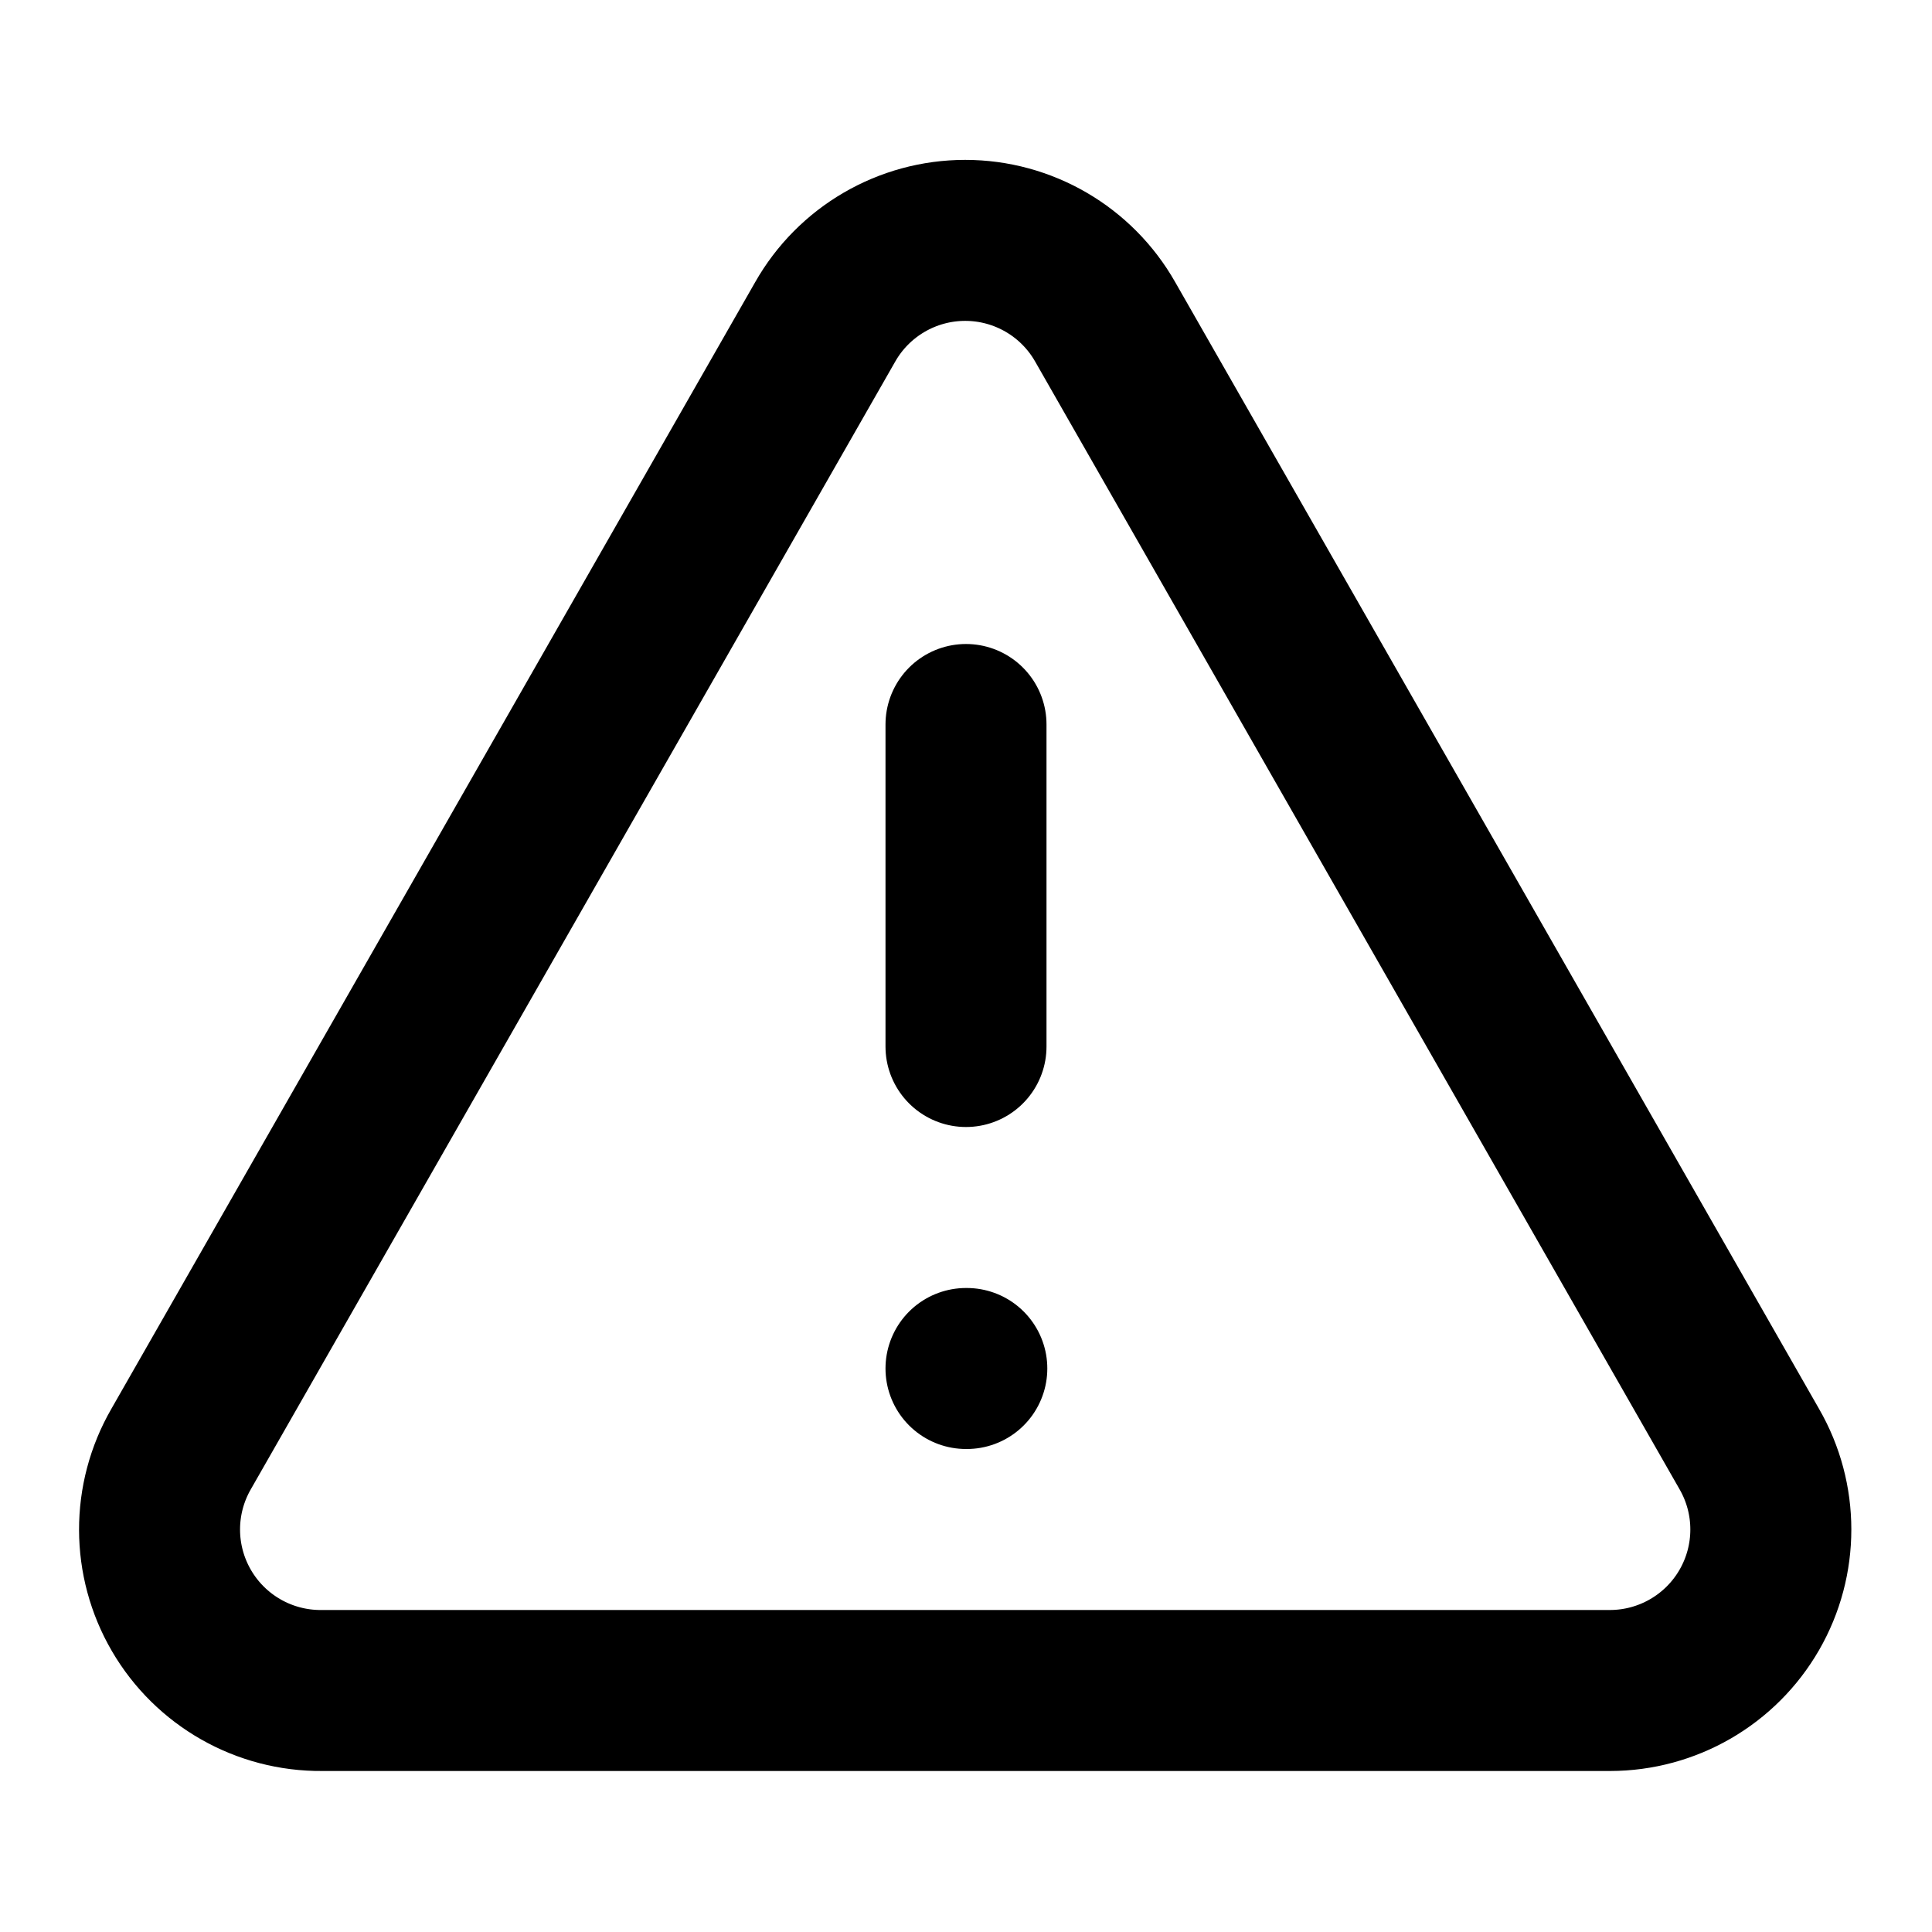
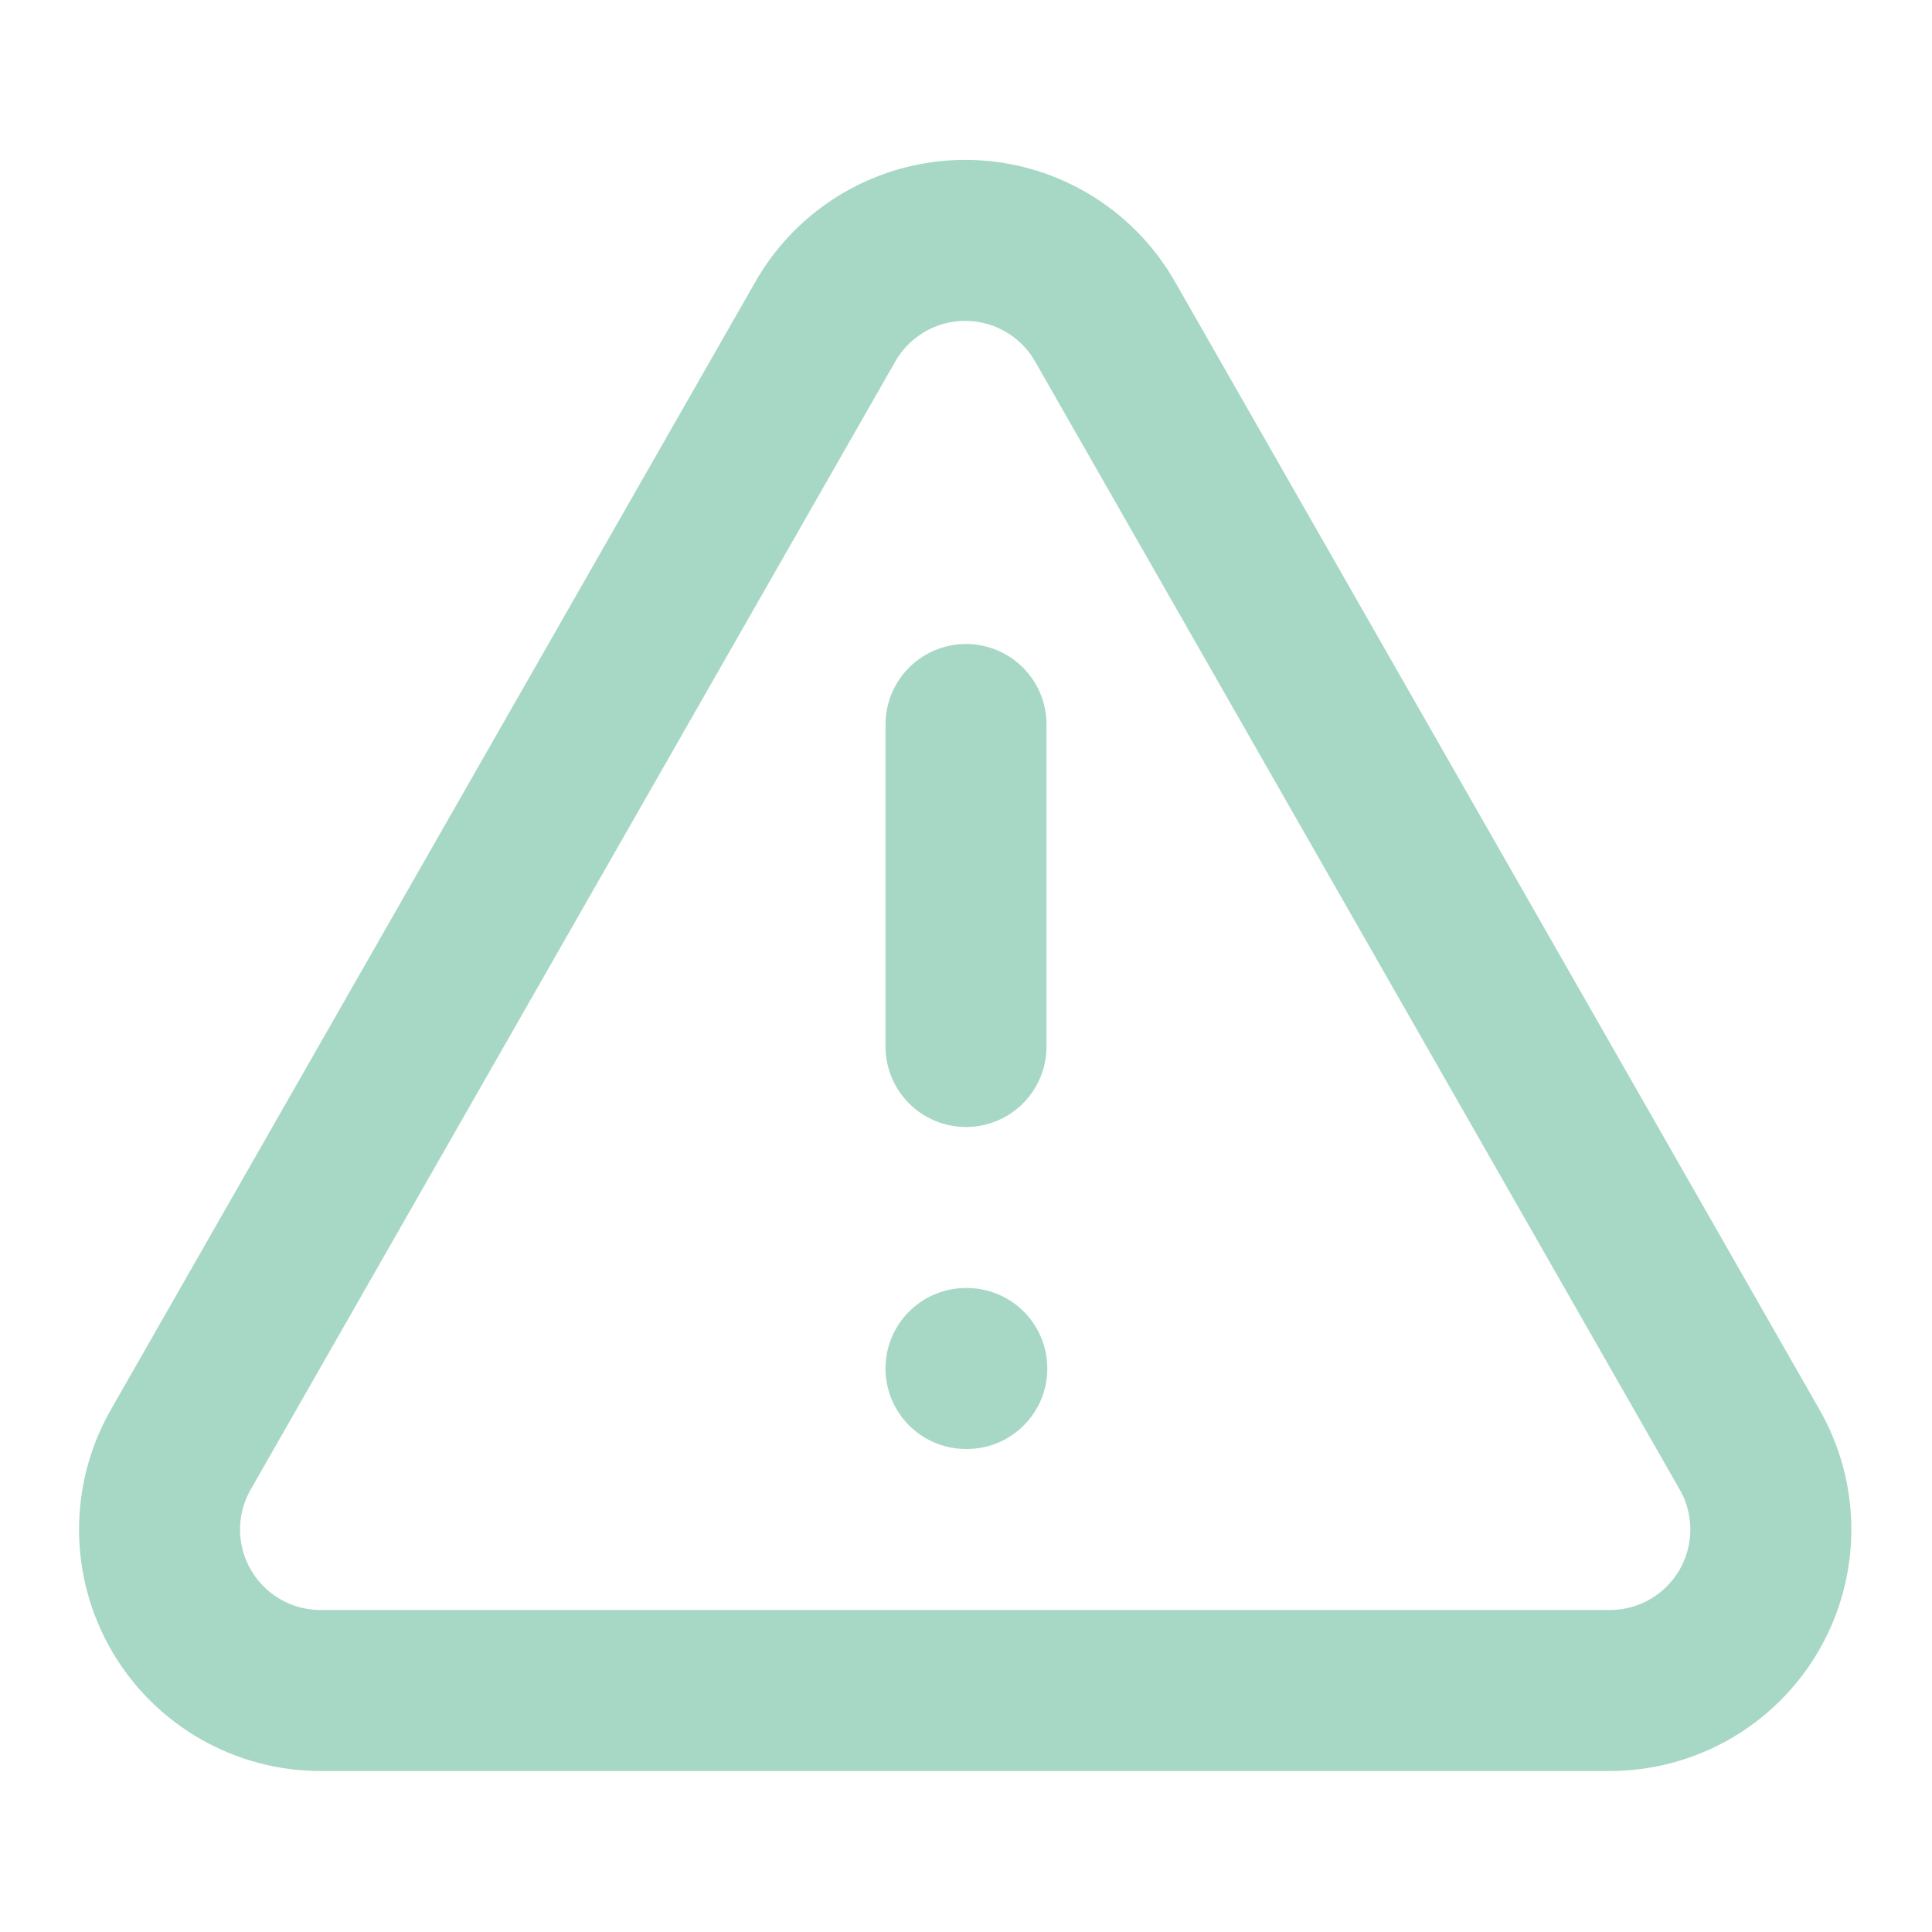
- <svg xmlns="http://www.w3.org/2000/svg" class="lucide lucide-alert-triangle" width="24" height="24" viewBox="0 0 24 24" fill="none" stroke="currentColor" stroke-width="2" stroke-linecap="round" stroke-linejoin="round">
+ <svg xmlns="http://www.w3.org/2000/svg" class="lucide lucide-alert-triangle" width="24" height="24" viewBox="0 0 24 24" fill="none" stroke="#A7D7C5" stroke-width="2" stroke-linecap="round" stroke-linejoin="round">
  <path d="m21.73 18-8-14a2 2 0 0 0-3.48 0l-8 14A2 2 0 0 0 4 21h16a2 2 0 0 0 1.73-3" />
  <path d="M12 9v4" />
  <path d="M12 17h.01" />
</svg>
